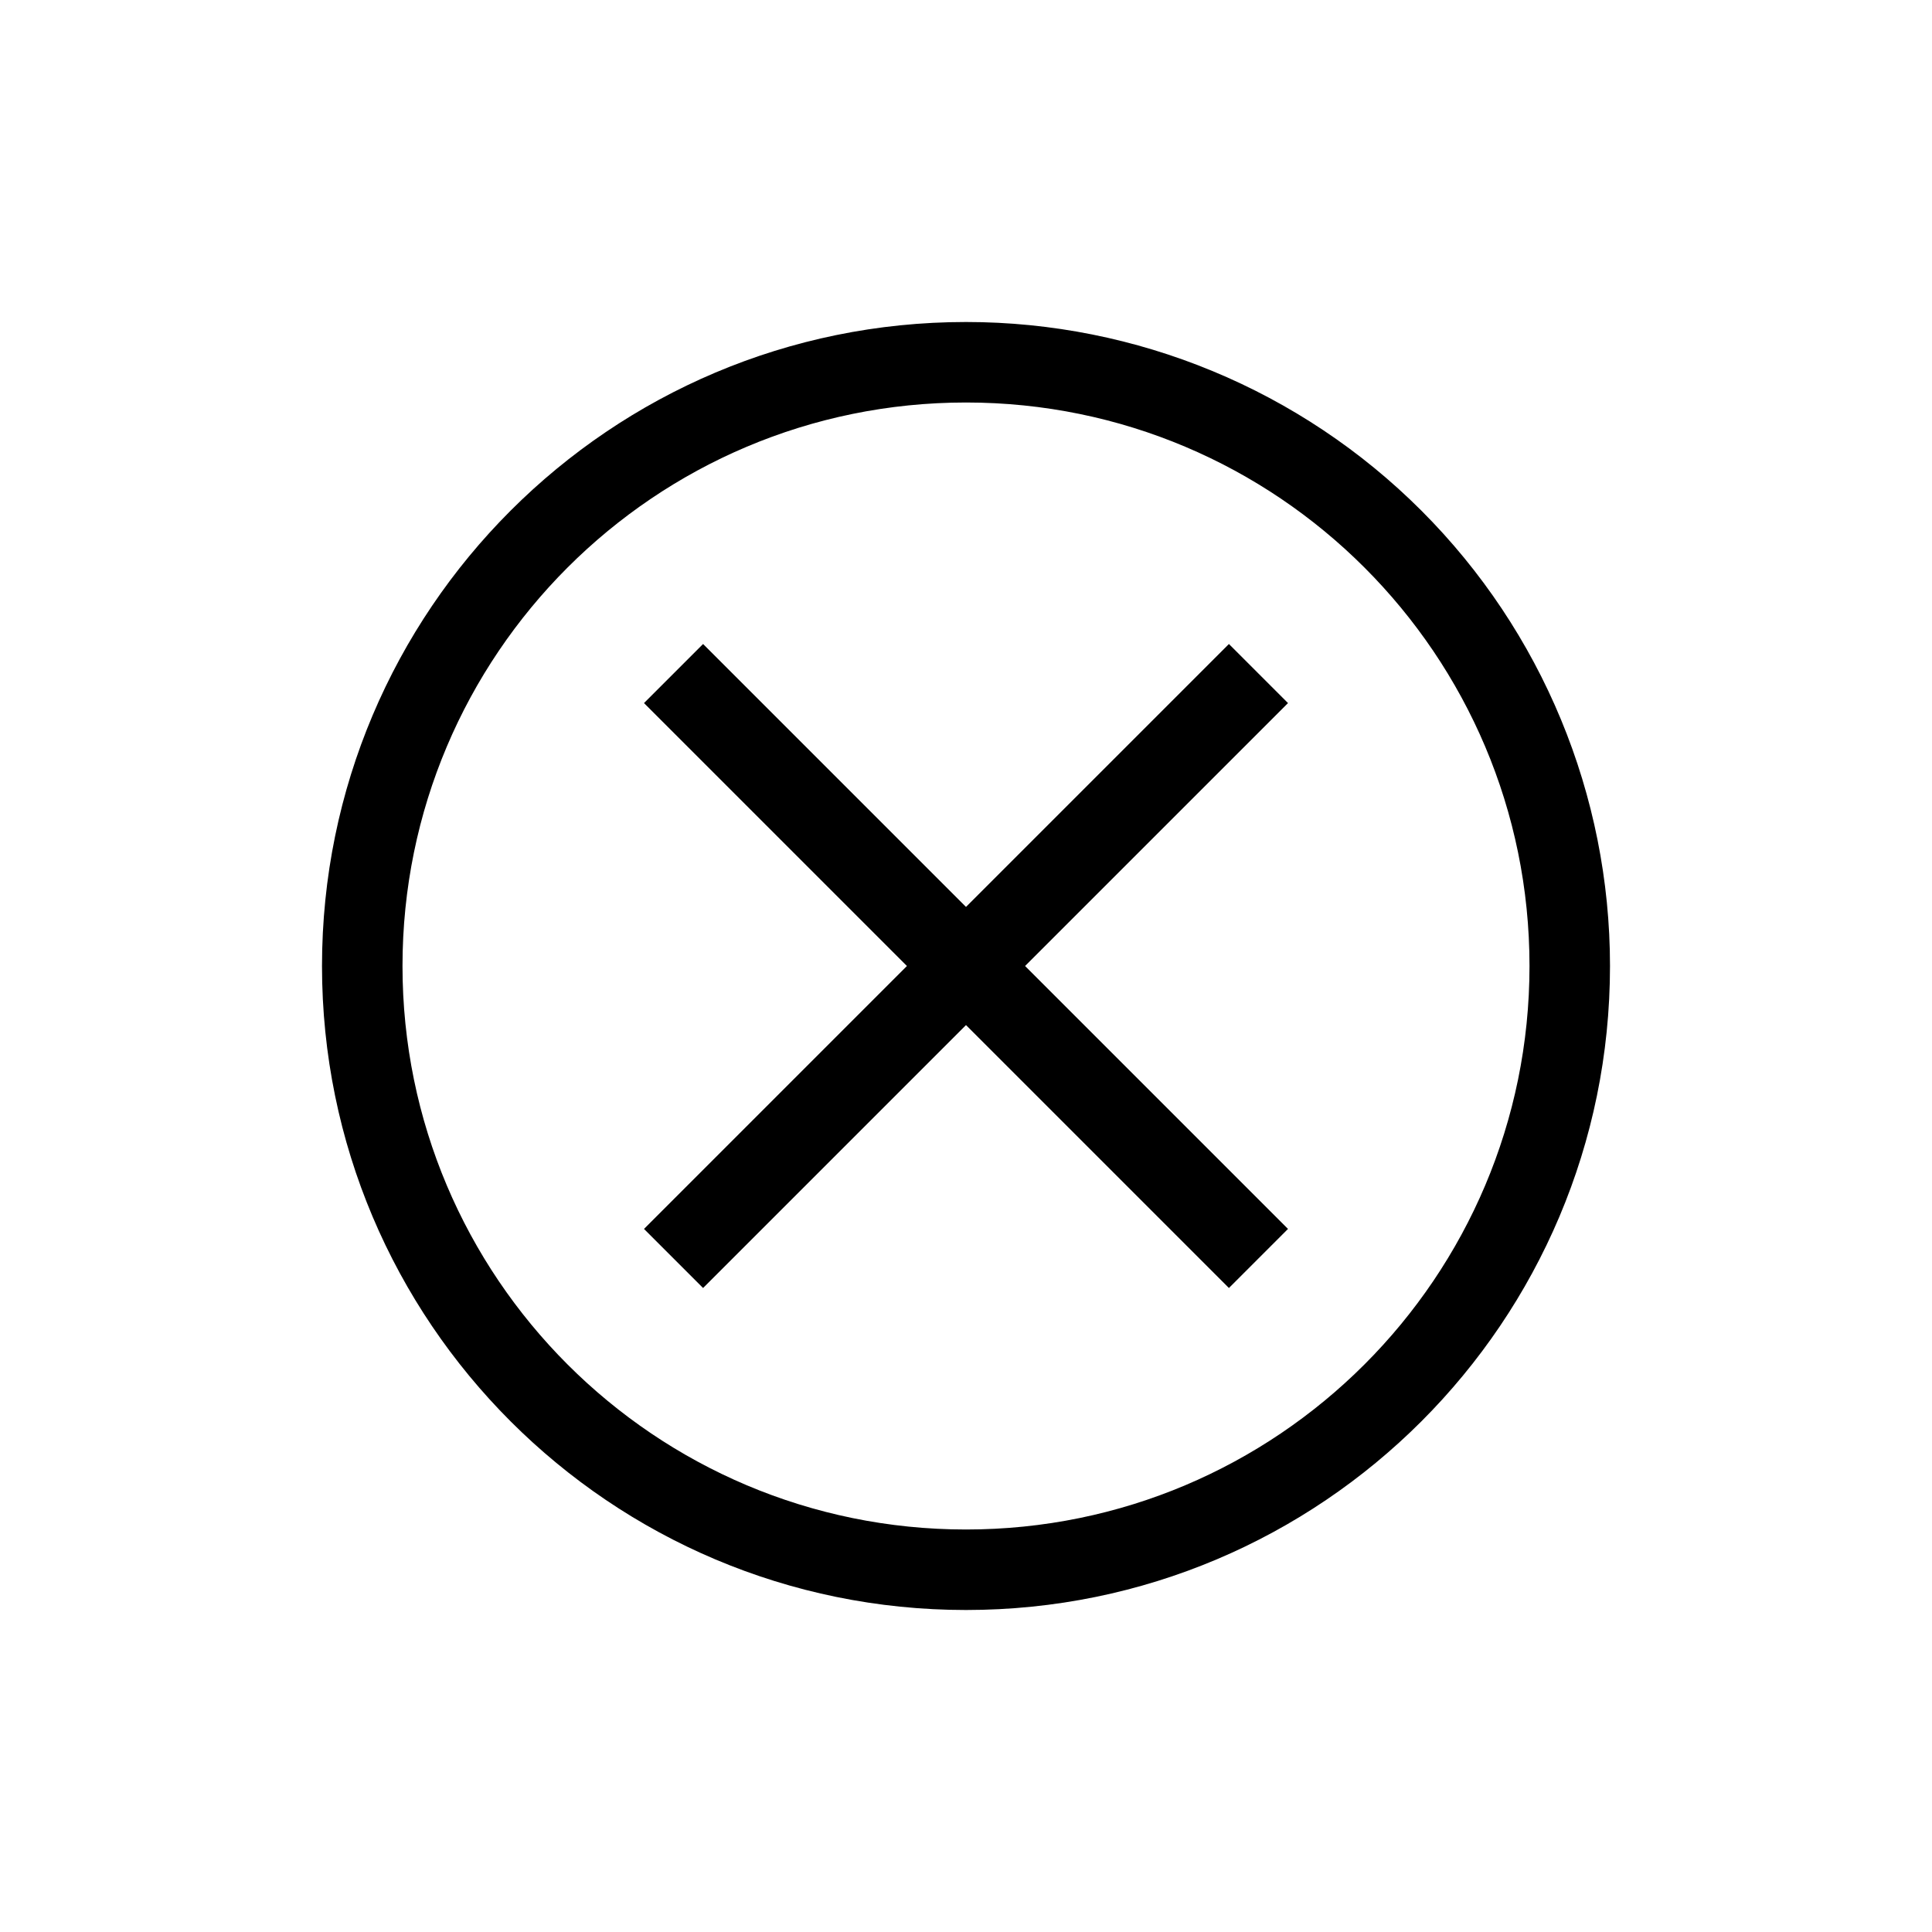
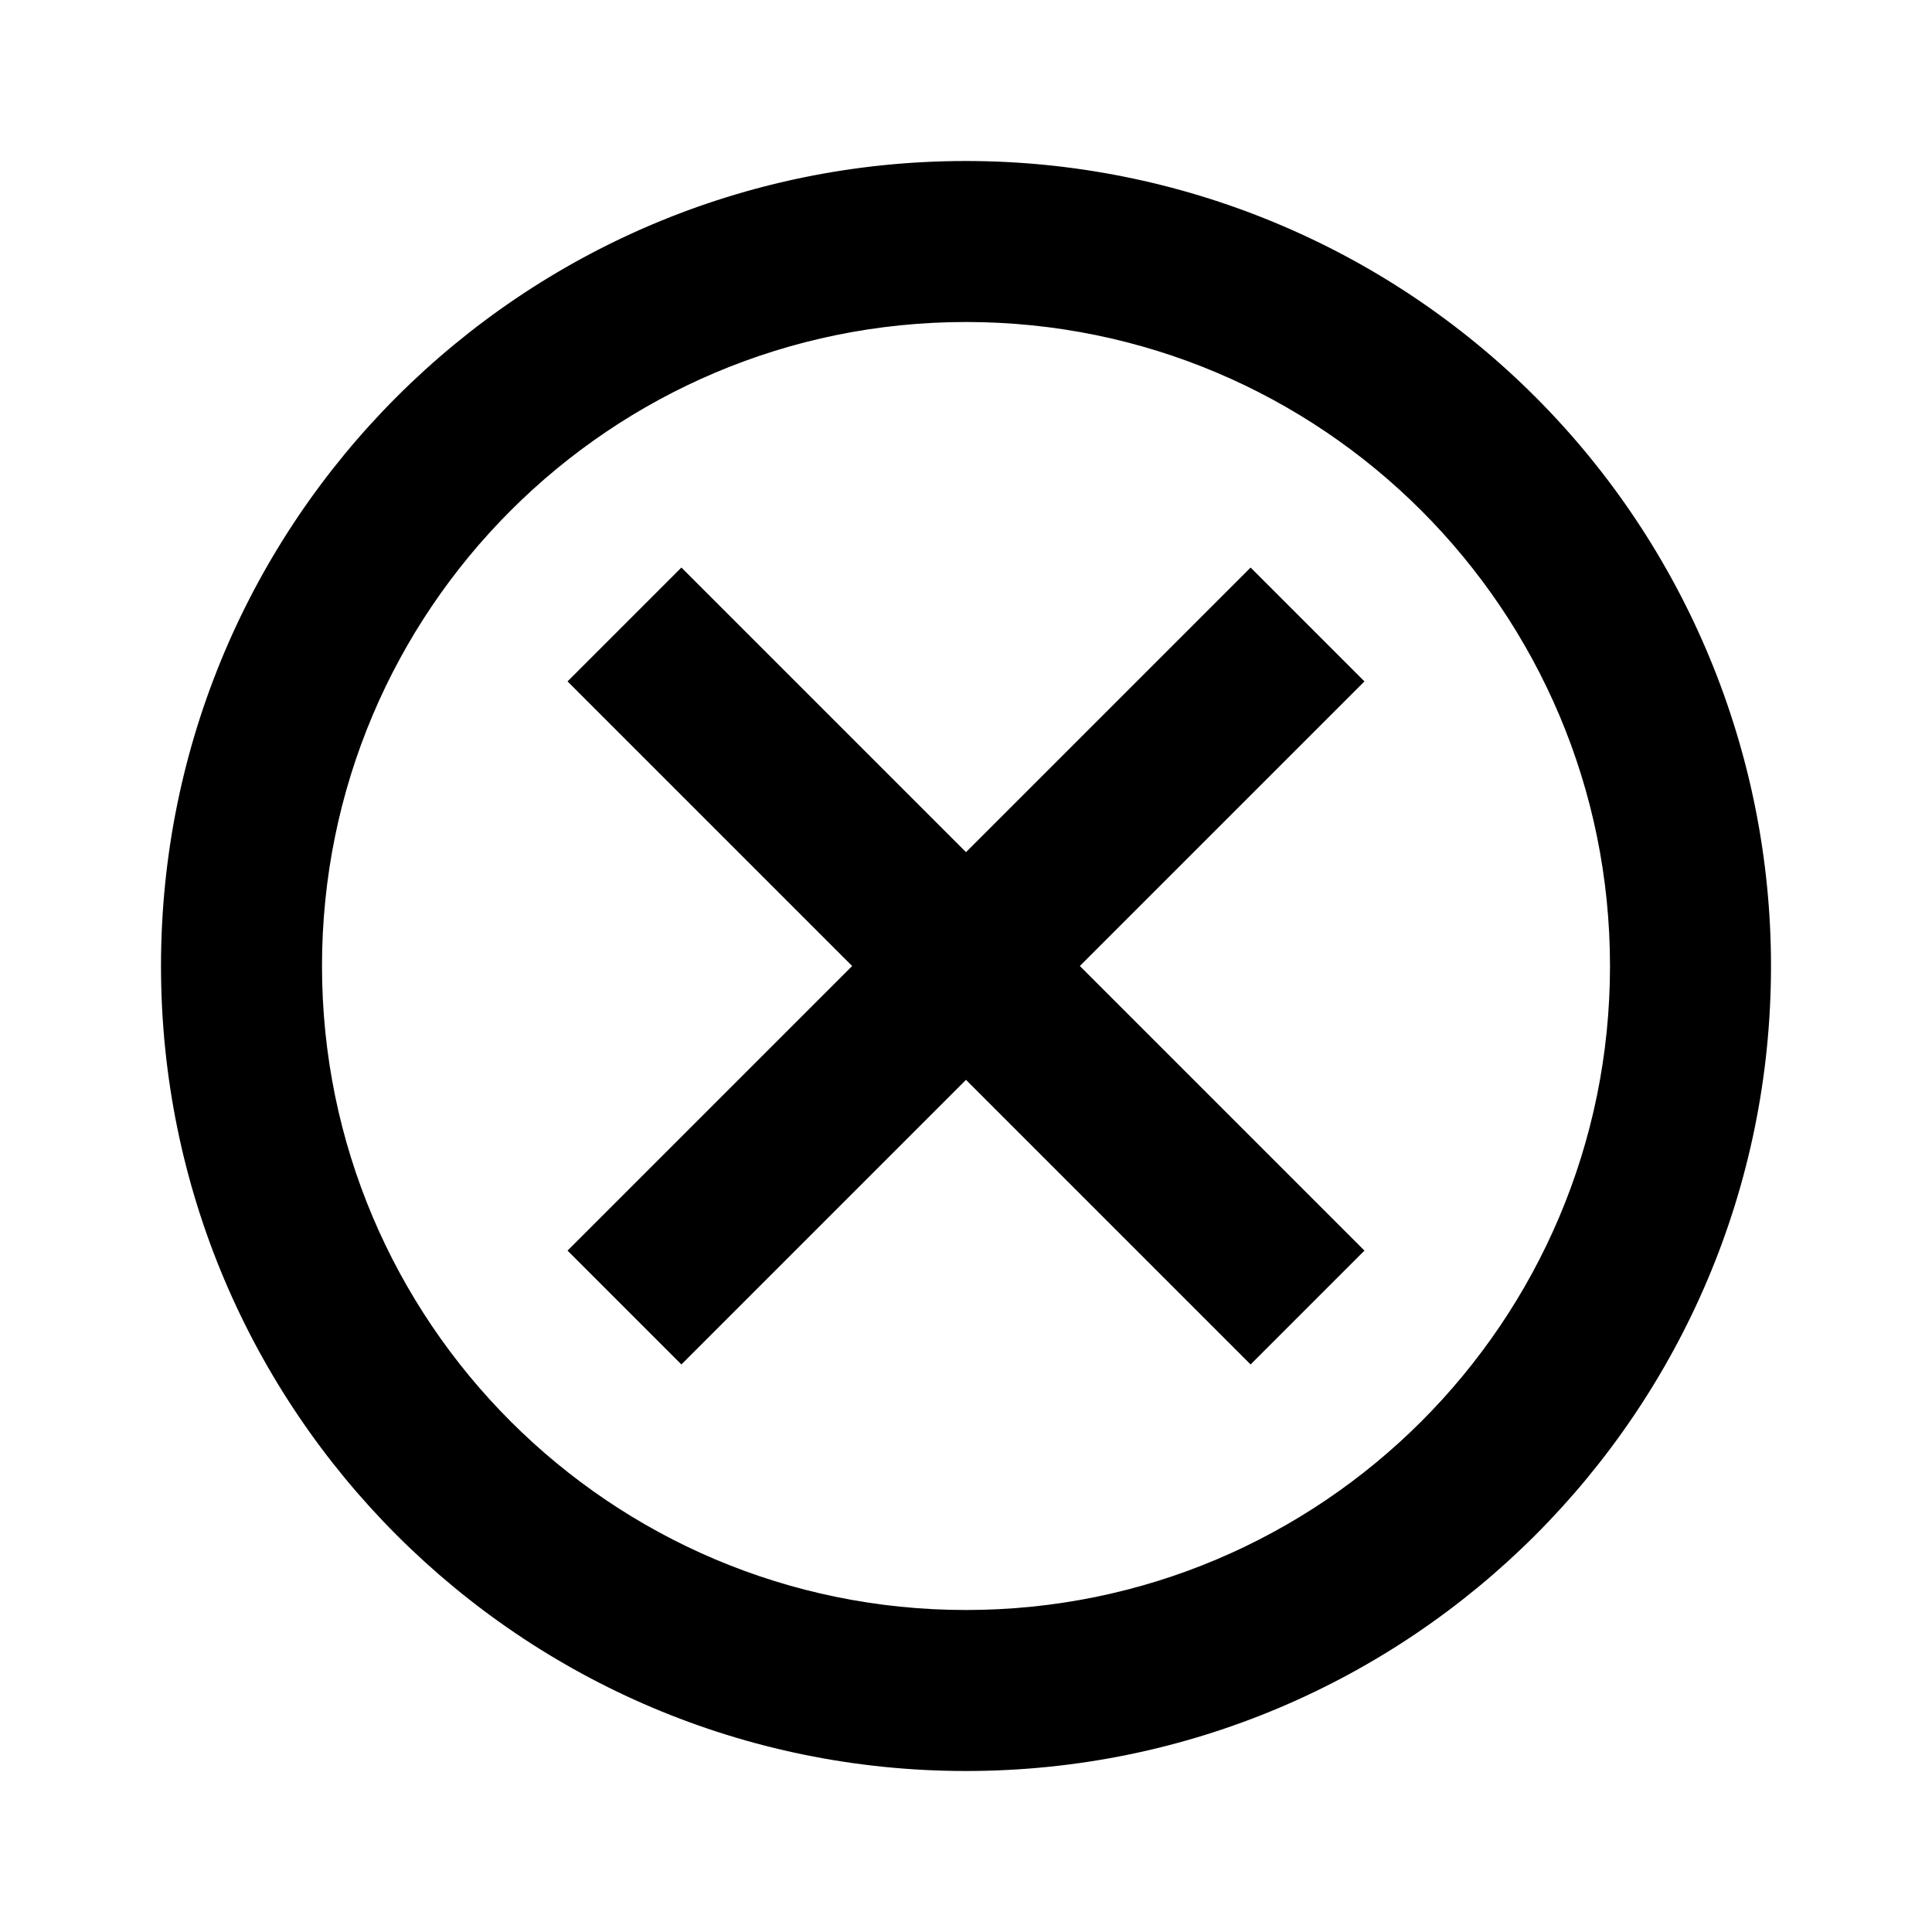
- <svg xmlns="http://www.w3.org/2000/svg" width="512px" height="512px" viewBox="0 0 512 512" version="1.1">
-   <g id="Page-1" stroke="none" stroke-width="1" fill="none" fill-rule="evenodd">
-     <g id="Combined-Shape" fill="#000000" transform="translate(85.33333, 85.33333)">
-       <path d="M170.667,1.42108547e-14 C215.93,1.42108547e-14 259.34,17.981 291.346,49.987 C323.352,81.993 341.333,125.403 341.333,170.667 C341.333,264.923 264.923,341.333 170.667,341.333 C76.41,341.333 1.42108547e-14,264.923 1.42108547e-14,170.667 C1.42108547e-14,76.41 76.41,1.42108547e-14 170.667,1.42108547e-14 Z M170.667,21.333 C88.192,21.333 21.333,88.192 21.333,170.667 C21.333,253.141 88.192,320 170.667,320 C253.141,320 320,253.141 320,170.667 C320,88.192 253.141,21.333 170.667,21.333 Z M240.343,85.333 L256,100.991 L186.323,170.666 L256,240.343 L240.343,256 L170.666,186.324 L100.991,256 L85.333,240.343 L155.009,170.666 L85.333,100.991 L100.991,85.333 L170.666,155.009 L240.343,85.333 Z" />
-     </g>
-   </g>
+ <svg xmlns="http://www.w3.org/2000/svg" width="512" height="512" viewBox="0 0 512 512">
+   <path fill-rule="evenodd" d="M213.333,3.55271368e-14 C269.913,3.55271368e-14 324.175,22.476 364.183,62.484 C404.191,102.492 426.667,156.754 426.667,213.333 C426.667,331.154 331.154,426.667 213.333,426.667 C95.513,426.667 3.55271368e-14,331.154 3.55271368e-14,213.333 C3.55271368e-14,95.513 95.513,3.55271368e-14 213.333,3.55271368e-14 Z M213.333,42.667 C119.077,42.667 42.667,119.077 42.667,213.333 C42.667,307.59 119.077,384 213.333,384 C307.59,384 384,307.59 384,213.333 C384,119.077 307.59,42.667 213.333,42.667 Z M288.758,107.739 L318.928,137.909 L243.502,213.333 L318.928,288.758 L288.758,318.928 L213.333,243.502 L137.909,318.928 L107.739,288.758 L183.163,213.333 L107.739,137.909 L137.909,107.739 L213.333,183.163 L288.758,107.739 Z" transform="translate(42.667 42.667)" />
</svg>
